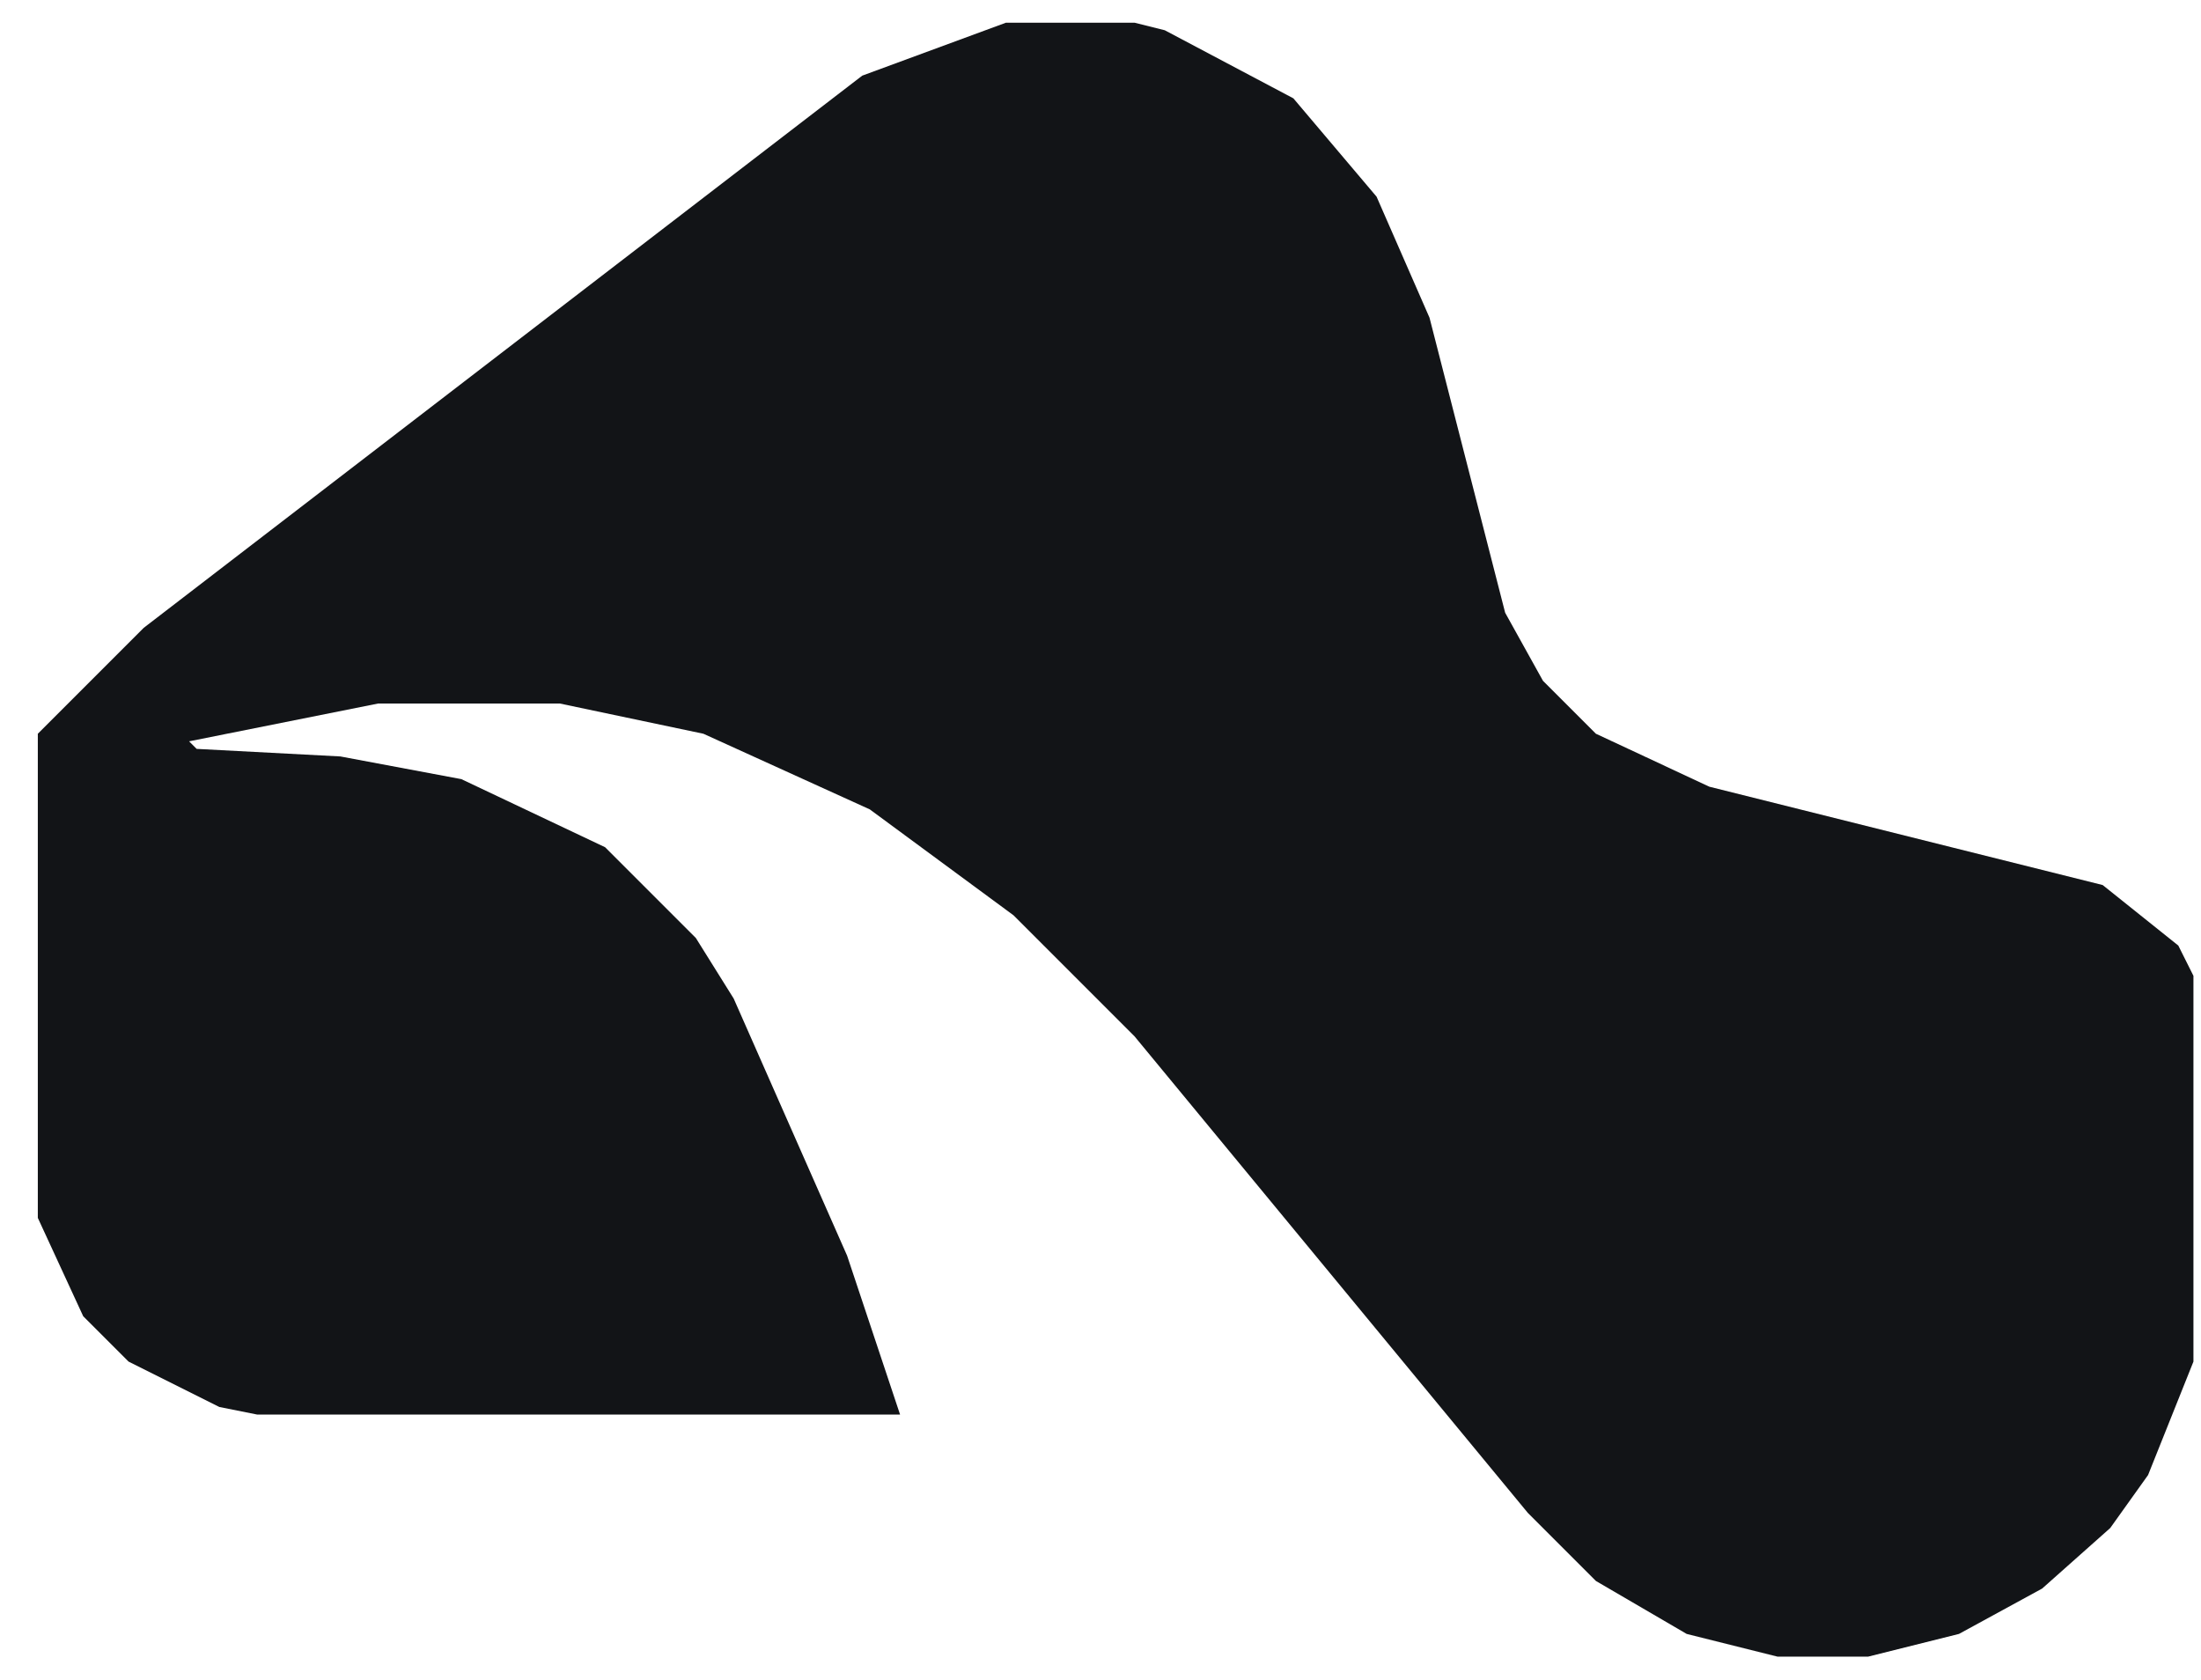
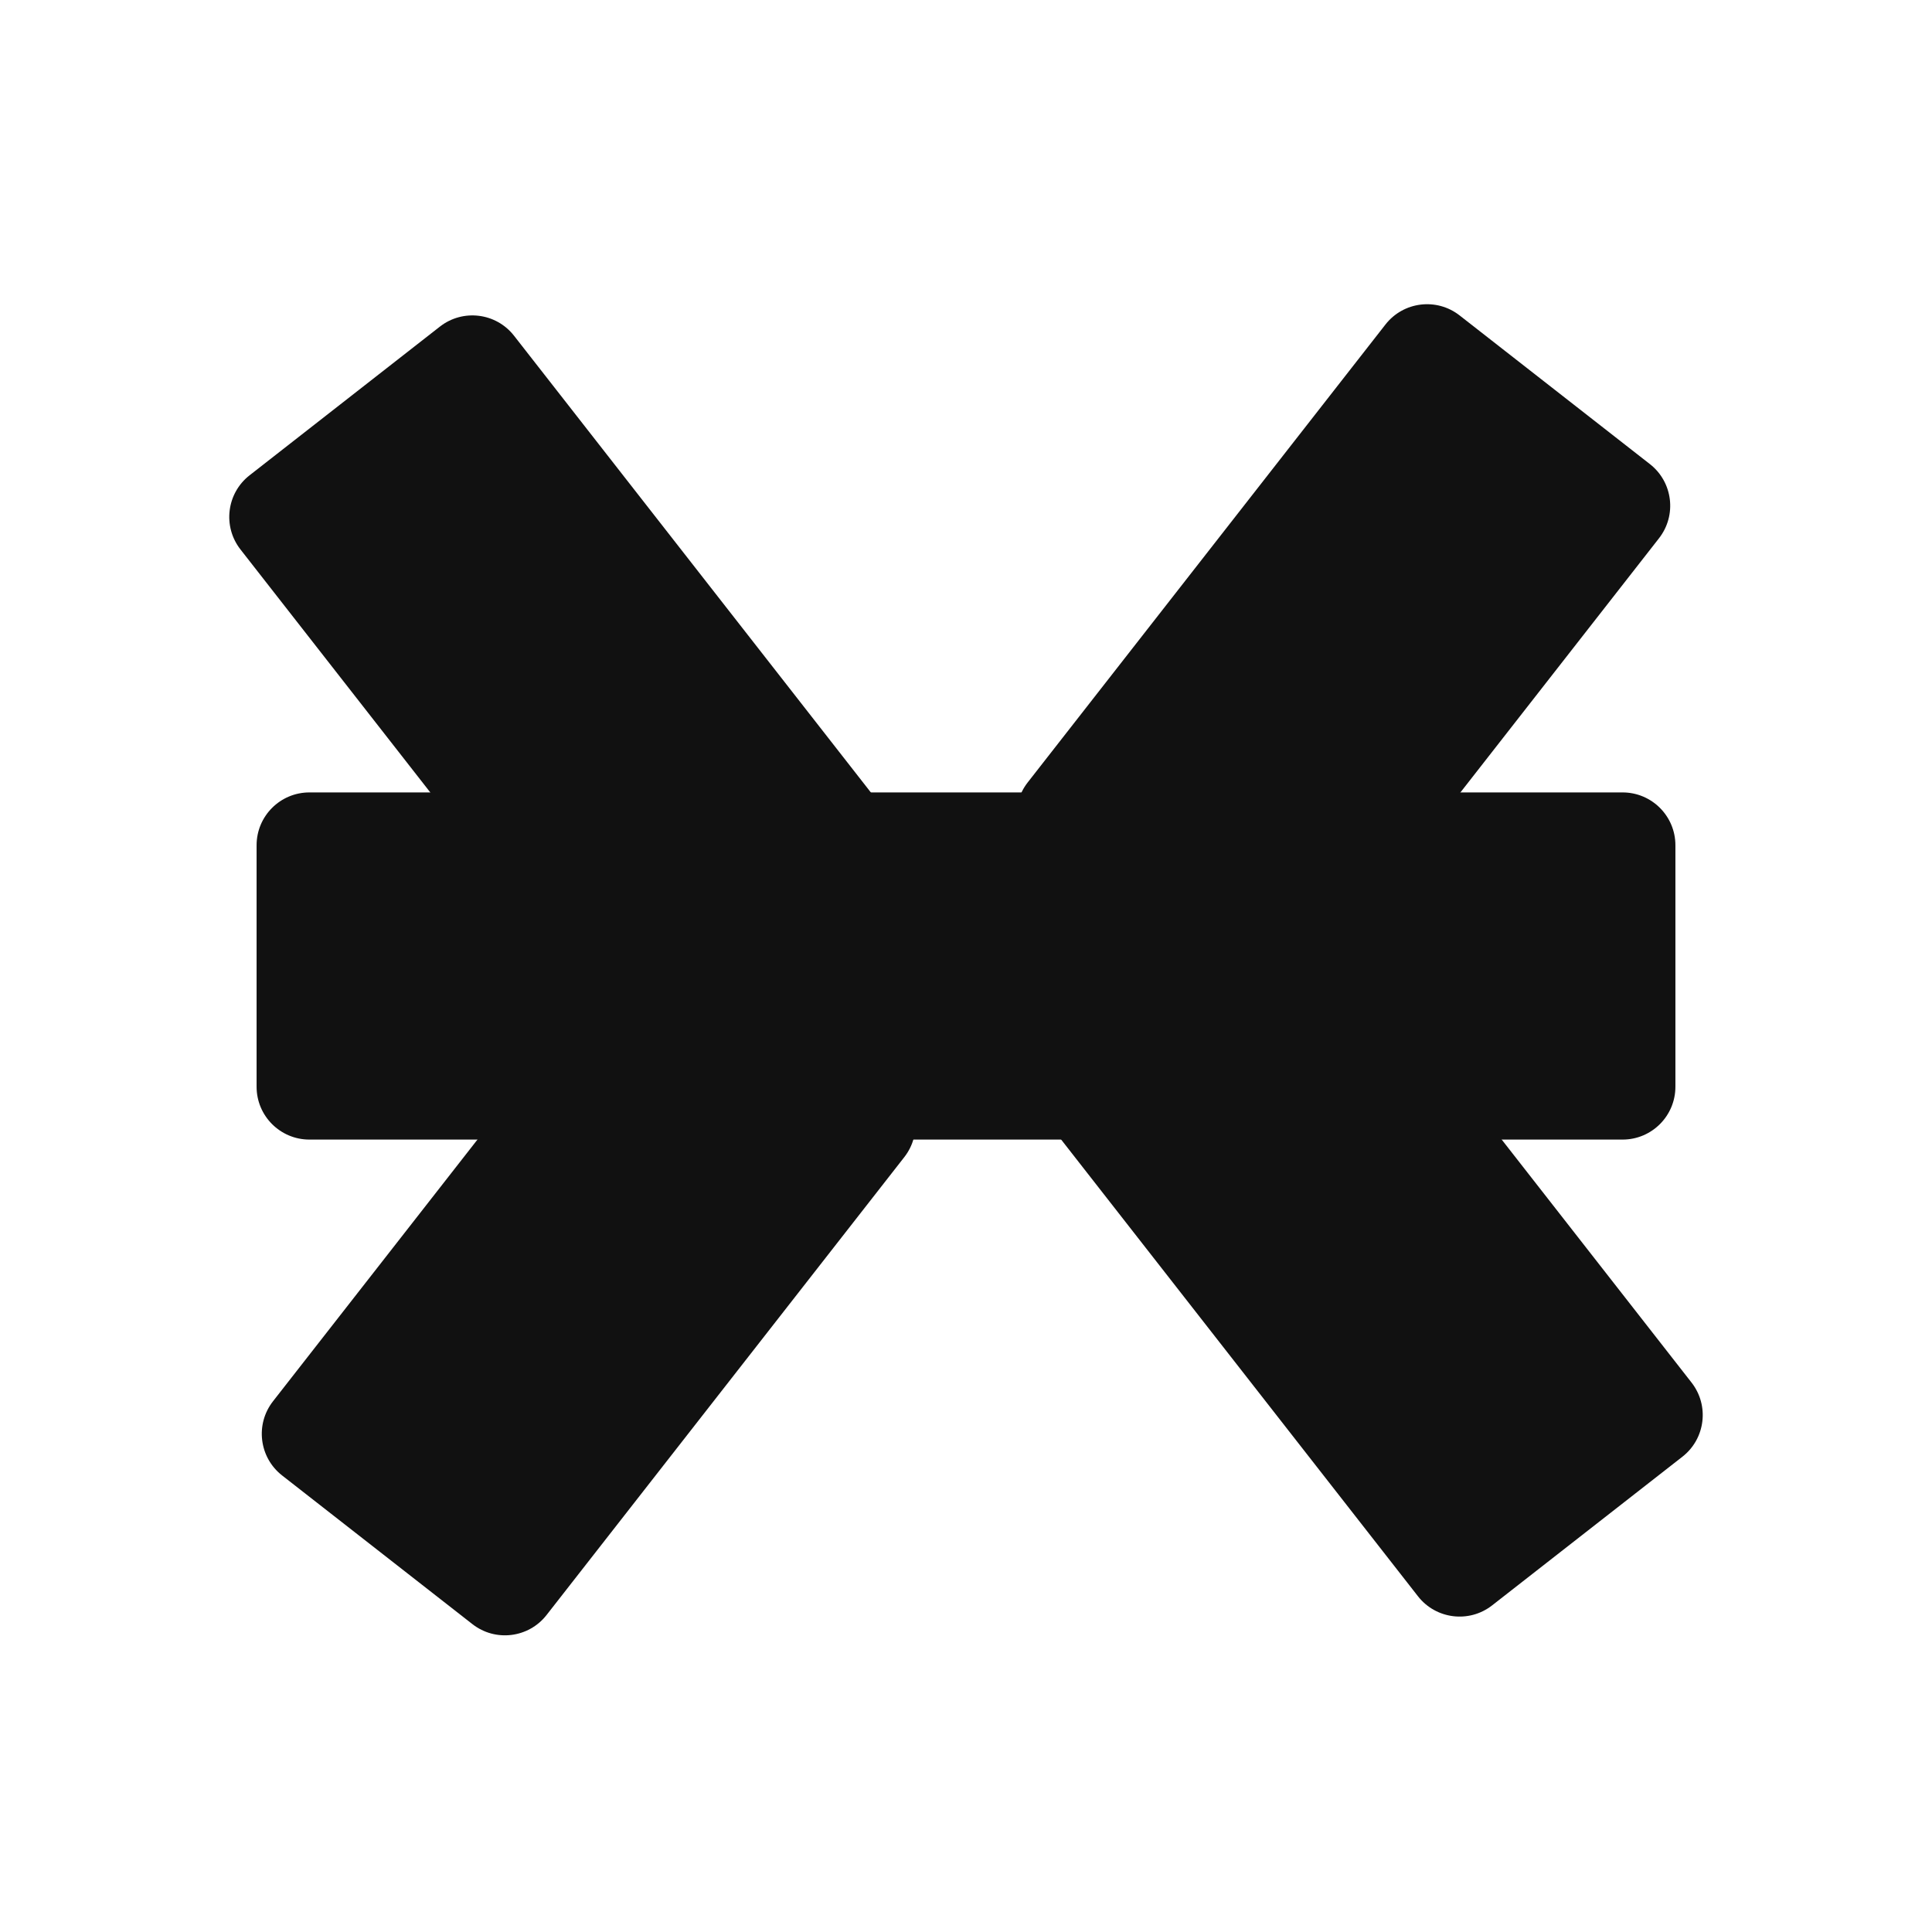
- <svg xmlns="http://www.w3.org/2000/svg" viewBox="0 0 291 222">
-   <path d="M 5 97 L 5 161 L 11 174 L 17 180 L 29 186 L 34 187 L 119 187 L 112 166 L 97 132 L 92 124 L 80 112 L 61 103 L 45 100 L 26 99 L 25 98 L 50 93 L 74 93 L 93 97 L 115 107 L 134 121 L 150 137 L 202 200 L 211 209 L 223 216 L 235 219 L 247 219 L 259 216 L 270 210 L 279 202 L 284 195 L 290 180 L 290 129 L 288 125 L 278 117 L 226 104 L 211 97 L 204 90 L 199 81 L 189 42 L 182 26 L 171 13 L 154 4 L 150 3 L 133 3 L 114 10 L 19 83 Z" fill="#121417" fill-rule="evenodd" />
+ <svg xmlns="http://www.w3.org/2000/svg" viewBox="0 0 256 256" role="img" aria-label="Averomira">
+   <g fill="#111111">
+     <rect x="34" y="105" width="188" height="46" rx="7" />
+     <rect x="55" y="42" width="46" height="105" rx="7" transform="rotate(-38 78 94.5)" />
+     <rect x="155" y="42" width="46" height="91" rx="7" transform="rotate(38 178 87.5)" />
+     <rect x="55" y="124" width="46" height="91" rx="7" transform="rotate(38 78 169.5)" />
+     <rect x="155" y="109" width="46" height="105" rx="7" transform="rotate(-38 178 161.5)" />
+   </g>
</svg>
